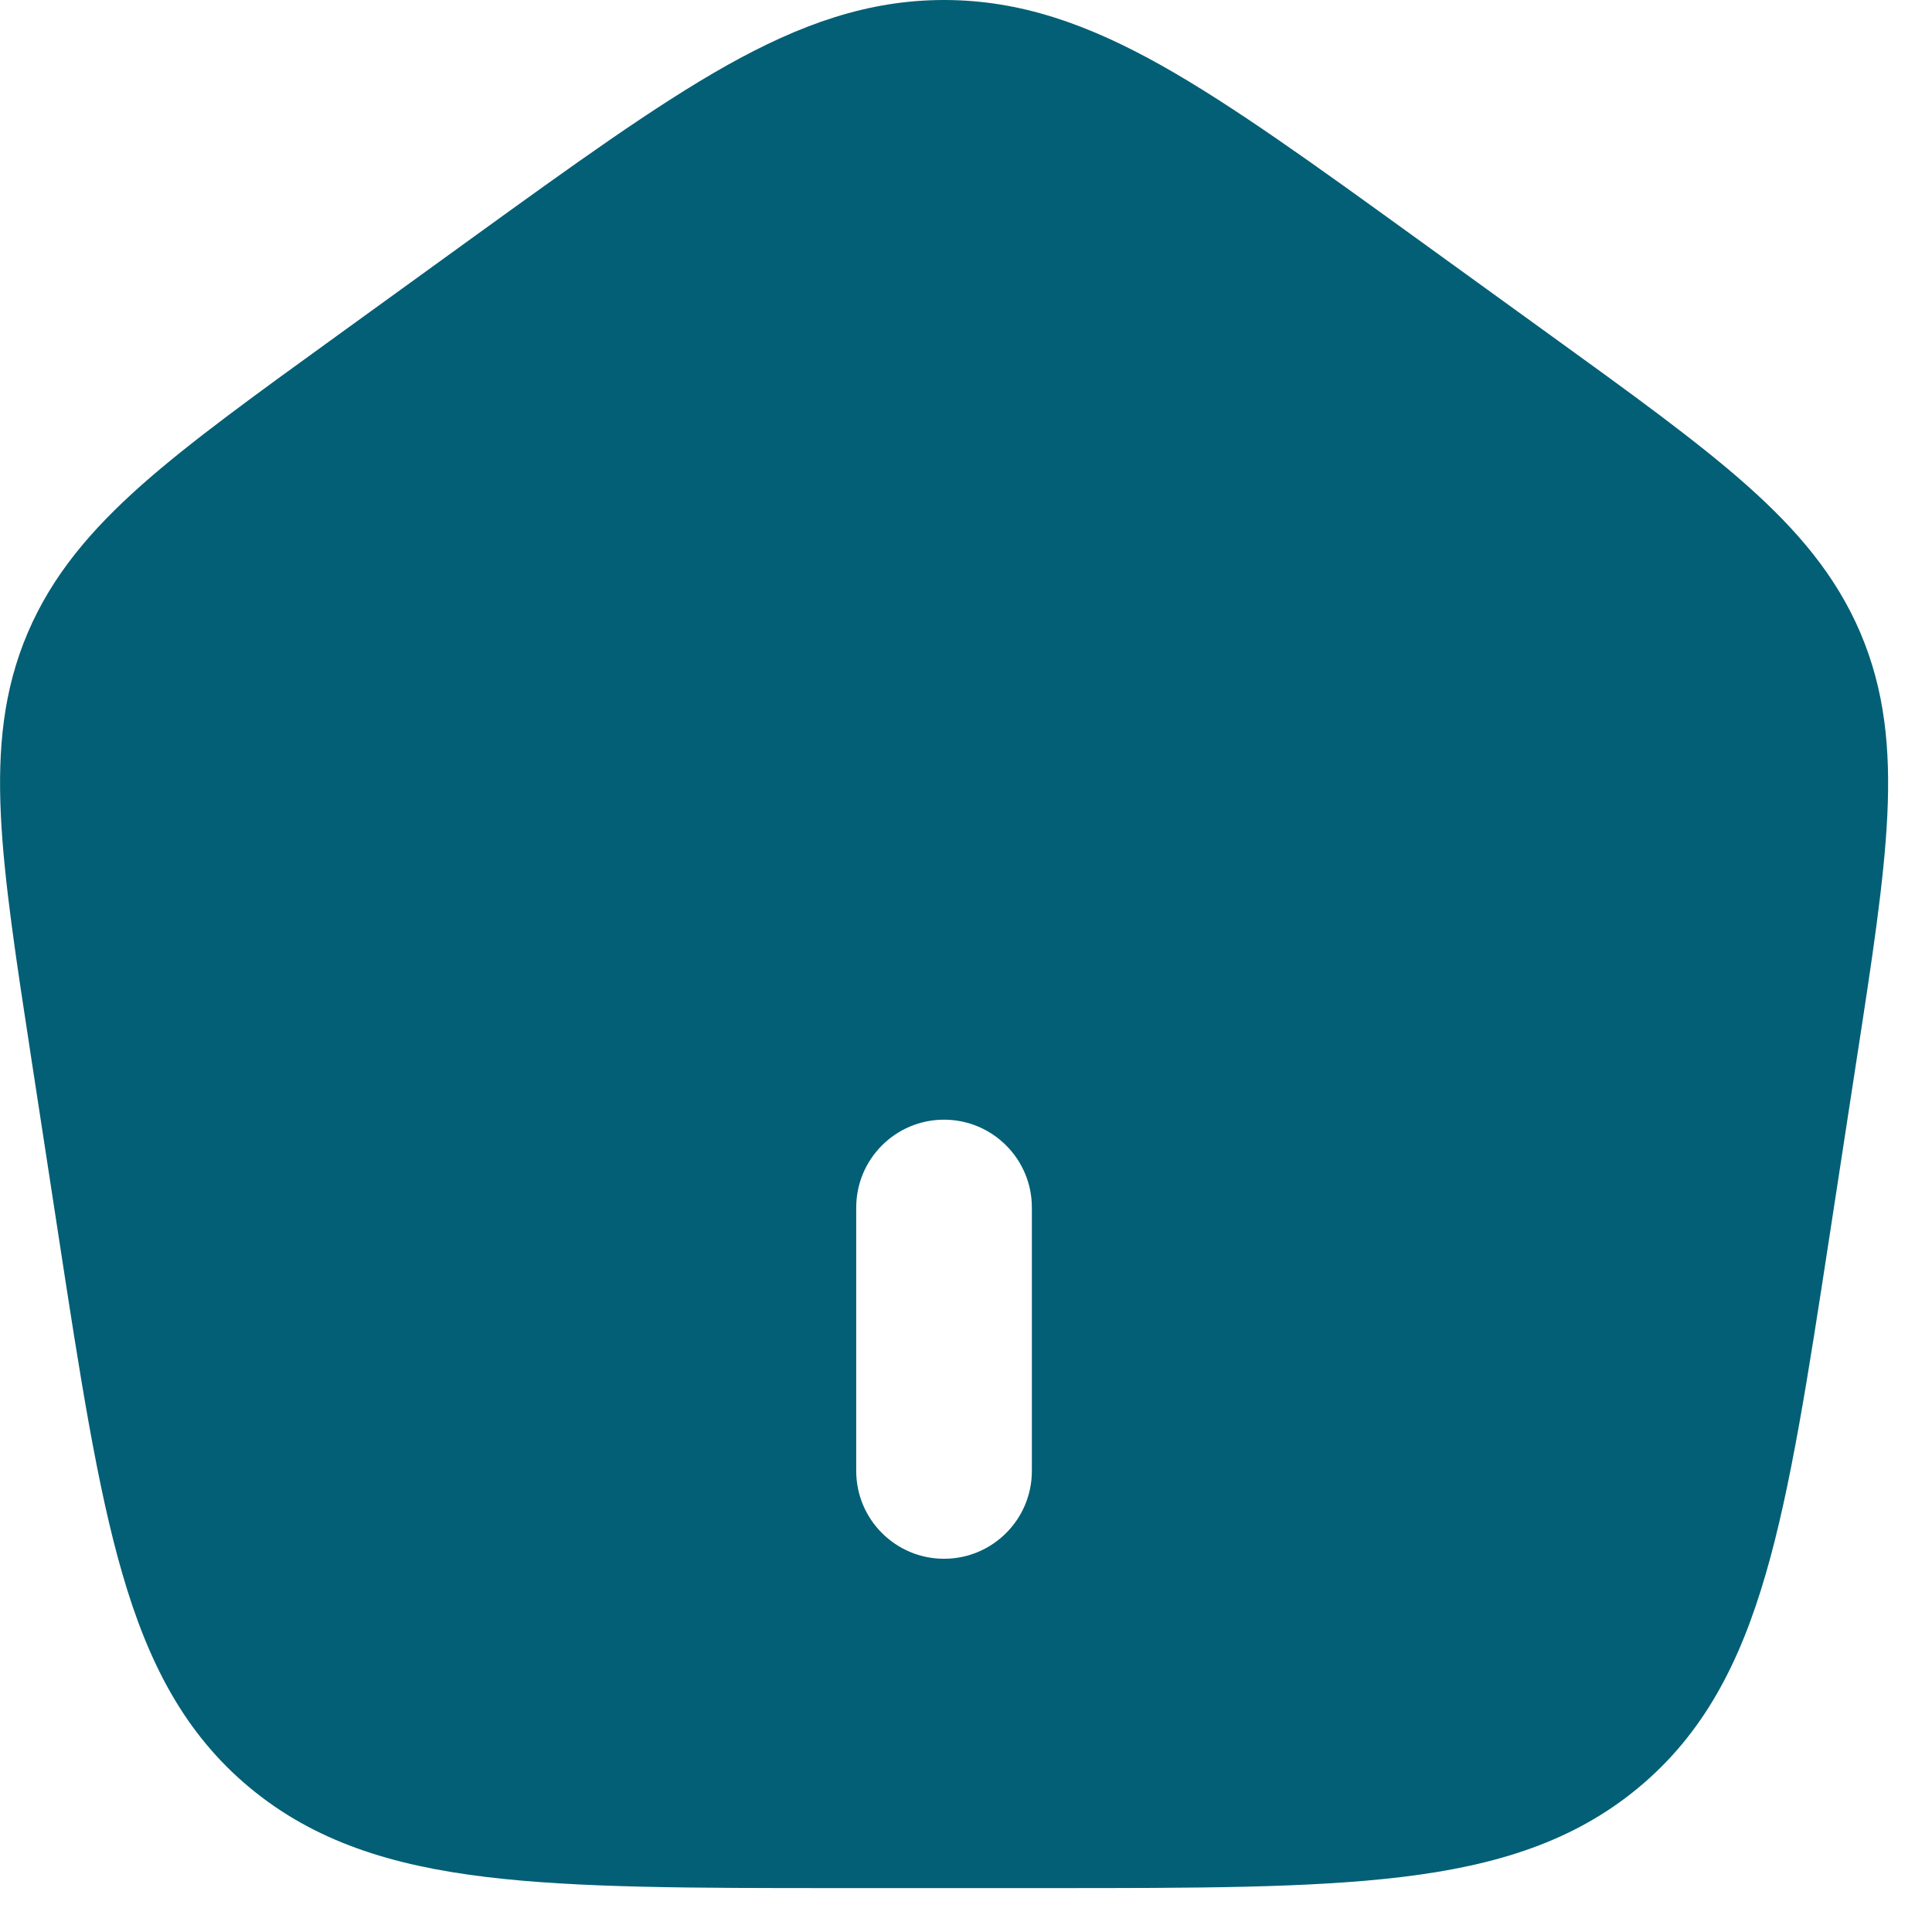
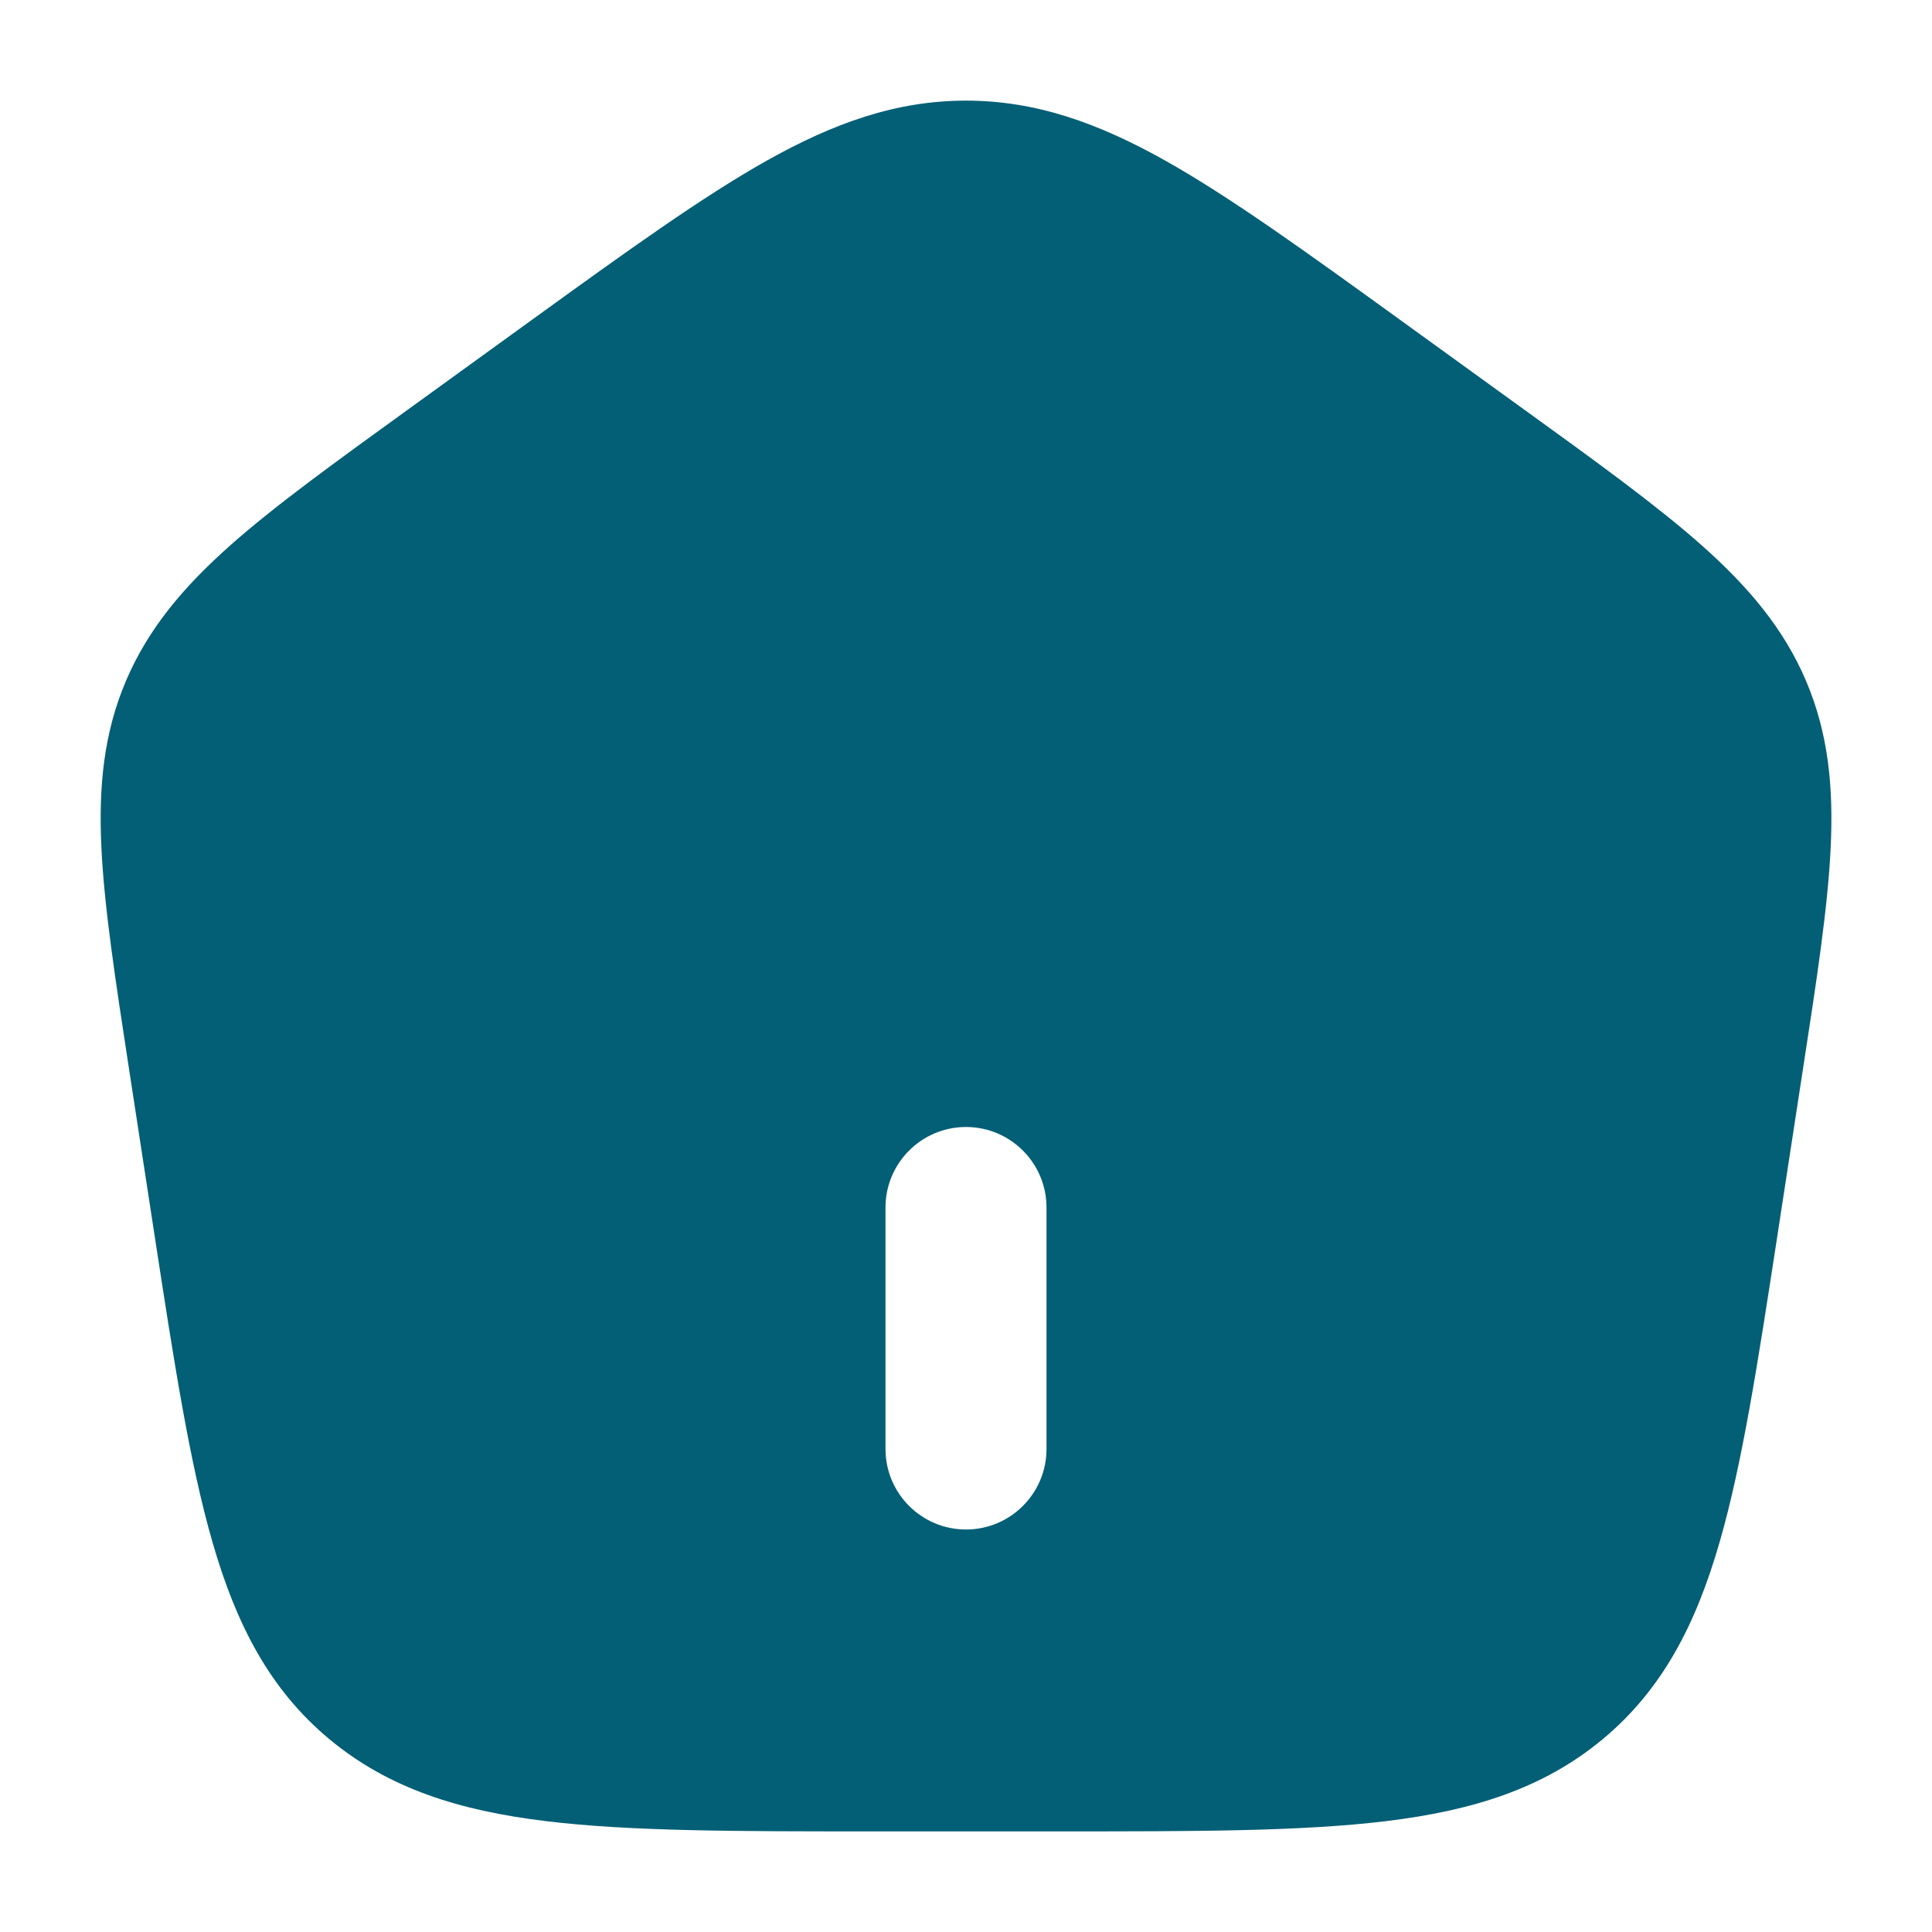
- <svg xmlns="http://www.w3.org/2000/svg" width="22" height="22" viewBox="0 0 22 22" fill="none">
-   <path d="M10.75 0C11.616 0 12.391 0.277 13.227 0.746C14.036 1.201 14.964 1.871 16.131 2.715L17.641 3.807C18.577 4.483 19.325 5.024 19.889 5.524C20.471 6.041 20.907 6.557 21.184 7.205C21.461 7.855 21.528 8.52 21.491 9.288C21.455 10.029 21.318 10.923 21.146 12.037L20.831 14.089C20.588 15.672 20.394 16.934 20.109 17.916C19.815 18.932 19.4 19.739 18.659 20.355C17.921 20.969 17.041 21.243 15.967 21.373C14.922 21.5 13.604 21.5 11.94 21.5H9.562C7.897 21.5 6.578 21.5 5.533 21.373C4.459 21.243 3.58 20.969 2.842 20.355C2.101 19.739 1.686 18.932 1.392 17.916C1.107 16.933 0.912 15.673 0.669 14.089L0.354 12.037C0.183 10.923 0.046 10.029 0.01 9.288C-0.027 8.52 0.039 7.855 0.316 7.205C0.593 6.557 1.029 6.041 1.611 5.524C2.175 5.024 2.924 4.484 3.86 3.807L5.369 2.715C6.536 1.871 7.465 1.201 8.274 0.746C9.11 0.277 9.884 3.74427e-05 10.75 0ZM10.75 12.75C10.198 12.75 9.75 13.198 9.75 13.75V16.75C9.75 17.302 10.198 17.75 10.75 17.75C11.302 17.75 11.75 17.302 11.75 16.75V13.75C11.75 13.198 11.302 12.75 10.75 12.75Z" fill="#035F75" />
+ <svg xmlns="http://www.w3.org/2000/svg" width="24" height="24" viewBox="0 0 24 24" fill="none">
+   <path d="M12 1.25C12.866 1.25 13.641 1.527 14.477 1.996C15.286 2.451 16.214 3.121 17.381 3.965L18.891 5.057C19.827 5.733 20.575 6.274 21.139 6.774C21.721 7.291 22.157 7.807 22.434 8.455C22.711 9.105 22.778 9.77 22.741 10.538C22.705 11.279 22.568 12.173 22.396 13.287L22.081 15.339C21.838 16.922 21.644 18.184 21.359 19.166C21.065 20.182 20.65 20.989 19.909 21.605C19.171 22.219 18.291 22.493 17.217 22.623C16.172 22.75 14.854 22.75 13.19 22.75H10.812C9.147 22.75 7.828 22.75 6.783 22.623C5.709 22.493 4.83 22.219 4.092 21.605C3.351 20.989 2.936 20.182 2.642 19.166C2.357 18.183 2.162 16.923 1.919 15.339L1.604 13.287C1.433 12.173 1.296 11.279 1.26 10.538C1.223 9.77 1.289 9.105 1.566 8.455C1.843 7.807 2.279 7.291 2.861 6.774C3.425 6.274 4.174 5.734 5.11 5.057L6.619 3.965C7.786 3.121 8.715 2.451 9.524 1.996C10.36 1.527 11.134 1.25 12 1.25ZM12 14C11.448 14 11 14.448 11 15V18C11 18.552 11.448 19 12 19C12.552 19 13 18.552 13 18V15C13 14.448 12.552 14 12 14Z" fill="#035F75" />
</svg>
